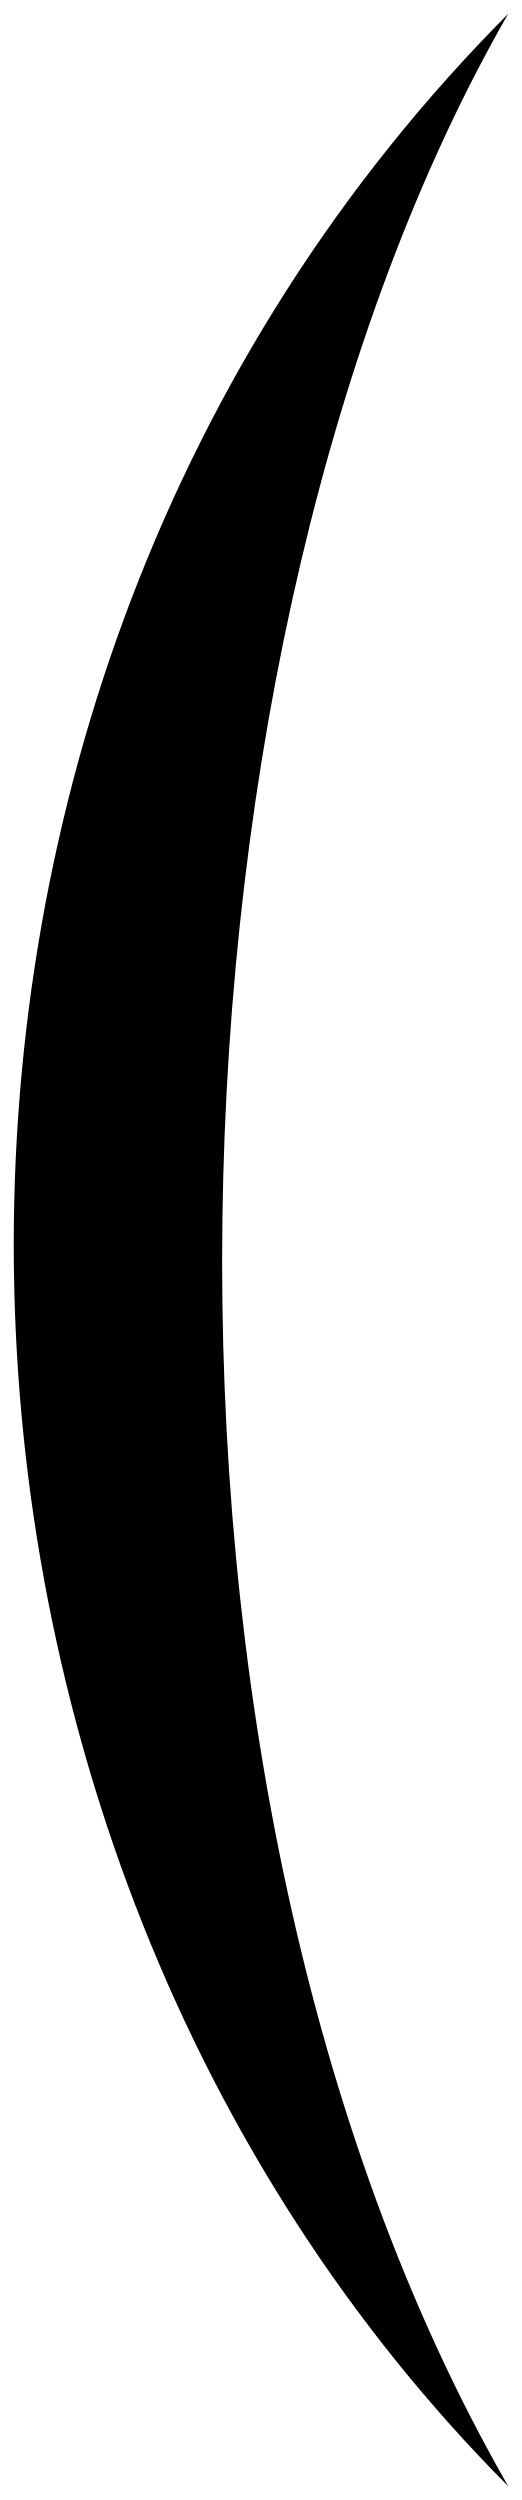
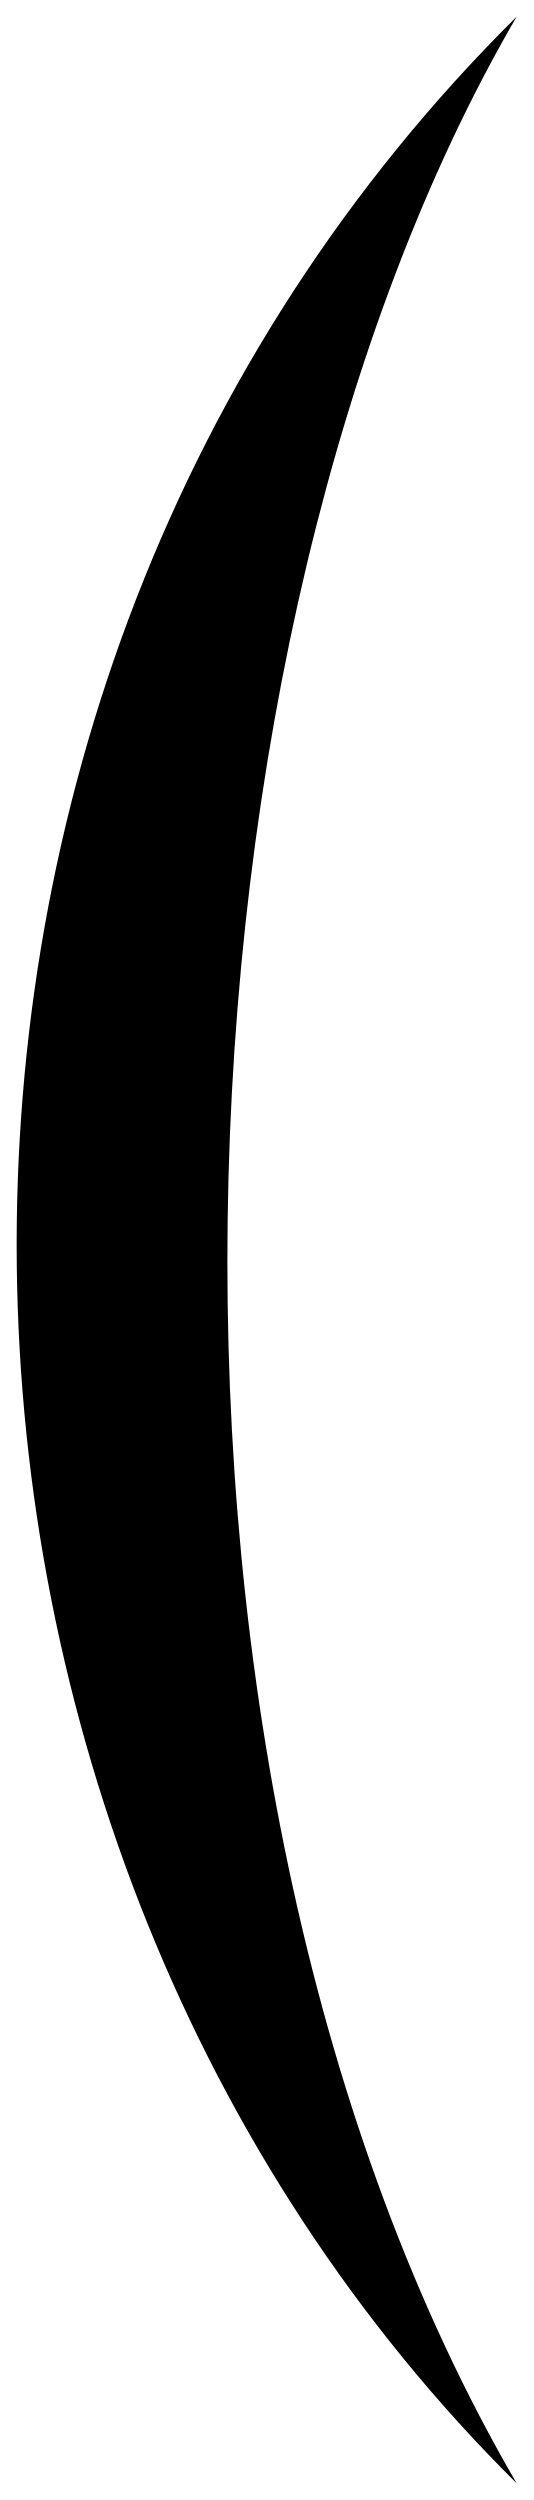
- <svg xmlns="http://www.w3.org/2000/svg" width="114" height="546" viewBox="0 0 30.163 144.463" version="1.1" id="svg6001">
+ <svg xmlns="http://www.w3.org/2000/svg" width="96" height="450" viewBox="0 0 25.4 119.063" version="1.1" id="svg6001">
  <defs id="defs5995" />
-   <g id="layer1" transform="translate(0,-152.5375)">
-     <path style="color:#000000;font-style:normal;font-variant:normal;font-weight:normal;font-stretch:normal;font-size:medium;line-height:normal;font-family:sans-serif;font-variant-ligatures:normal;font-variant-position:normal;font-variant-caps:normal;font-variant-numeric:normal;font-variant-alternates:normal;font-feature-settings:normal;text-indent:0;text-align:start;text-decoration:none;text-decoration-line:none;text-decoration-style:solid;text-decoration-color:#000000;letter-spacing:normal;word-spacing:normal;text-transform:none;writing-mode:lr-tb;direction:ltr;text-orientation:mixed;dominant-baseline:auto;baseline-shift:baseline;text-anchor:start;white-space:normal;shape-padding:0;clip-rule:nonzero;display:inline;overflow:visible;visibility:visible;opacity:1;isolation:auto;mix-blend-mode:normal;color-interpolation:sRGB;color-interpolation-filters:linearRGB;solid-color:#000000;solid-opacity:1;vector-effect:none;fill:#000000;fill-opacity:1;fill-rule:nonzero;stroke:none;stroke-width:11.538;stroke-linecap:butt;stroke-linejoin:round;stroke-miterlimit:4;stroke-dasharray:none;stroke-dashoffset:0;stroke-opacity:1;paint-order:fill markers stroke;color-rendering:auto;image-rendering:auto;shape-rendering:auto;text-rendering:auto;enable-background:accumulate" d="M 29.369,296.206 C 5.959,255.465 8.737,189.238 29.369,153.331 v 0 c -39.217,39.405 -36.966,105.732 -9e-6,142.875 z" id="path4634-6-6-2-7-5-3" />
+   <g id="layer1" transform="translate(0,-177.9375)">
+     <path style="color:#000000;font-style:normal;font-variant:normal;font-weight:normal;font-stretch:normal;font-size:medium;line-height:normal;font-family:sans-serif;font-variant-ligatures:normal;font-variant-position:normal;font-variant-caps:normal;font-variant-numeric:normal;font-variant-alternates:normal;font-feature-settings:normal;text-indent:0;text-align:start;text-decoration:none;text-decoration-line:none;text-decoration-style:solid;text-decoration-color:#000000;letter-spacing:normal;word-spacing:normal;text-transform:none;writing-mode:lr-tb;direction:ltr;text-orientation:mixed;dominant-baseline:auto;baseline-shift:baseline;text-anchor:start;white-space:normal;shape-padding:0;clip-rule:nonzero;display:inline;overflow:visible;visibility:visible;opacity:1;isolation:auto;mix-blend-mode:normal;color-interpolation:sRGB;color-interpolation-filters:linearRGB;solid-color:#000000;solid-opacity:1;vector-effect:none;fill:#000000;fill-opacity:1;fill-rule:nonzero;stroke:none;stroke-width:9.551;stroke-linecap:butt;stroke-linejoin:round;stroke-miterlimit:4;stroke-dasharray:none;stroke-dashoffset:0;stroke-opacity:1;paint-order:fill markers stroke;color-rendering:auto;image-rendering:auto;shape-rendering:auto;text-rendering:auto;enable-background:accumulate" d="M 24.606,296.206 C 5.098,262.708 7.413,208.254 24.606,178.731 v 0 c -32.681,32.4 -30.805,86.935 -7e-6,117.475 z" id="path4634-6-6-2-7-5-3" />
  </g>
</svg>
